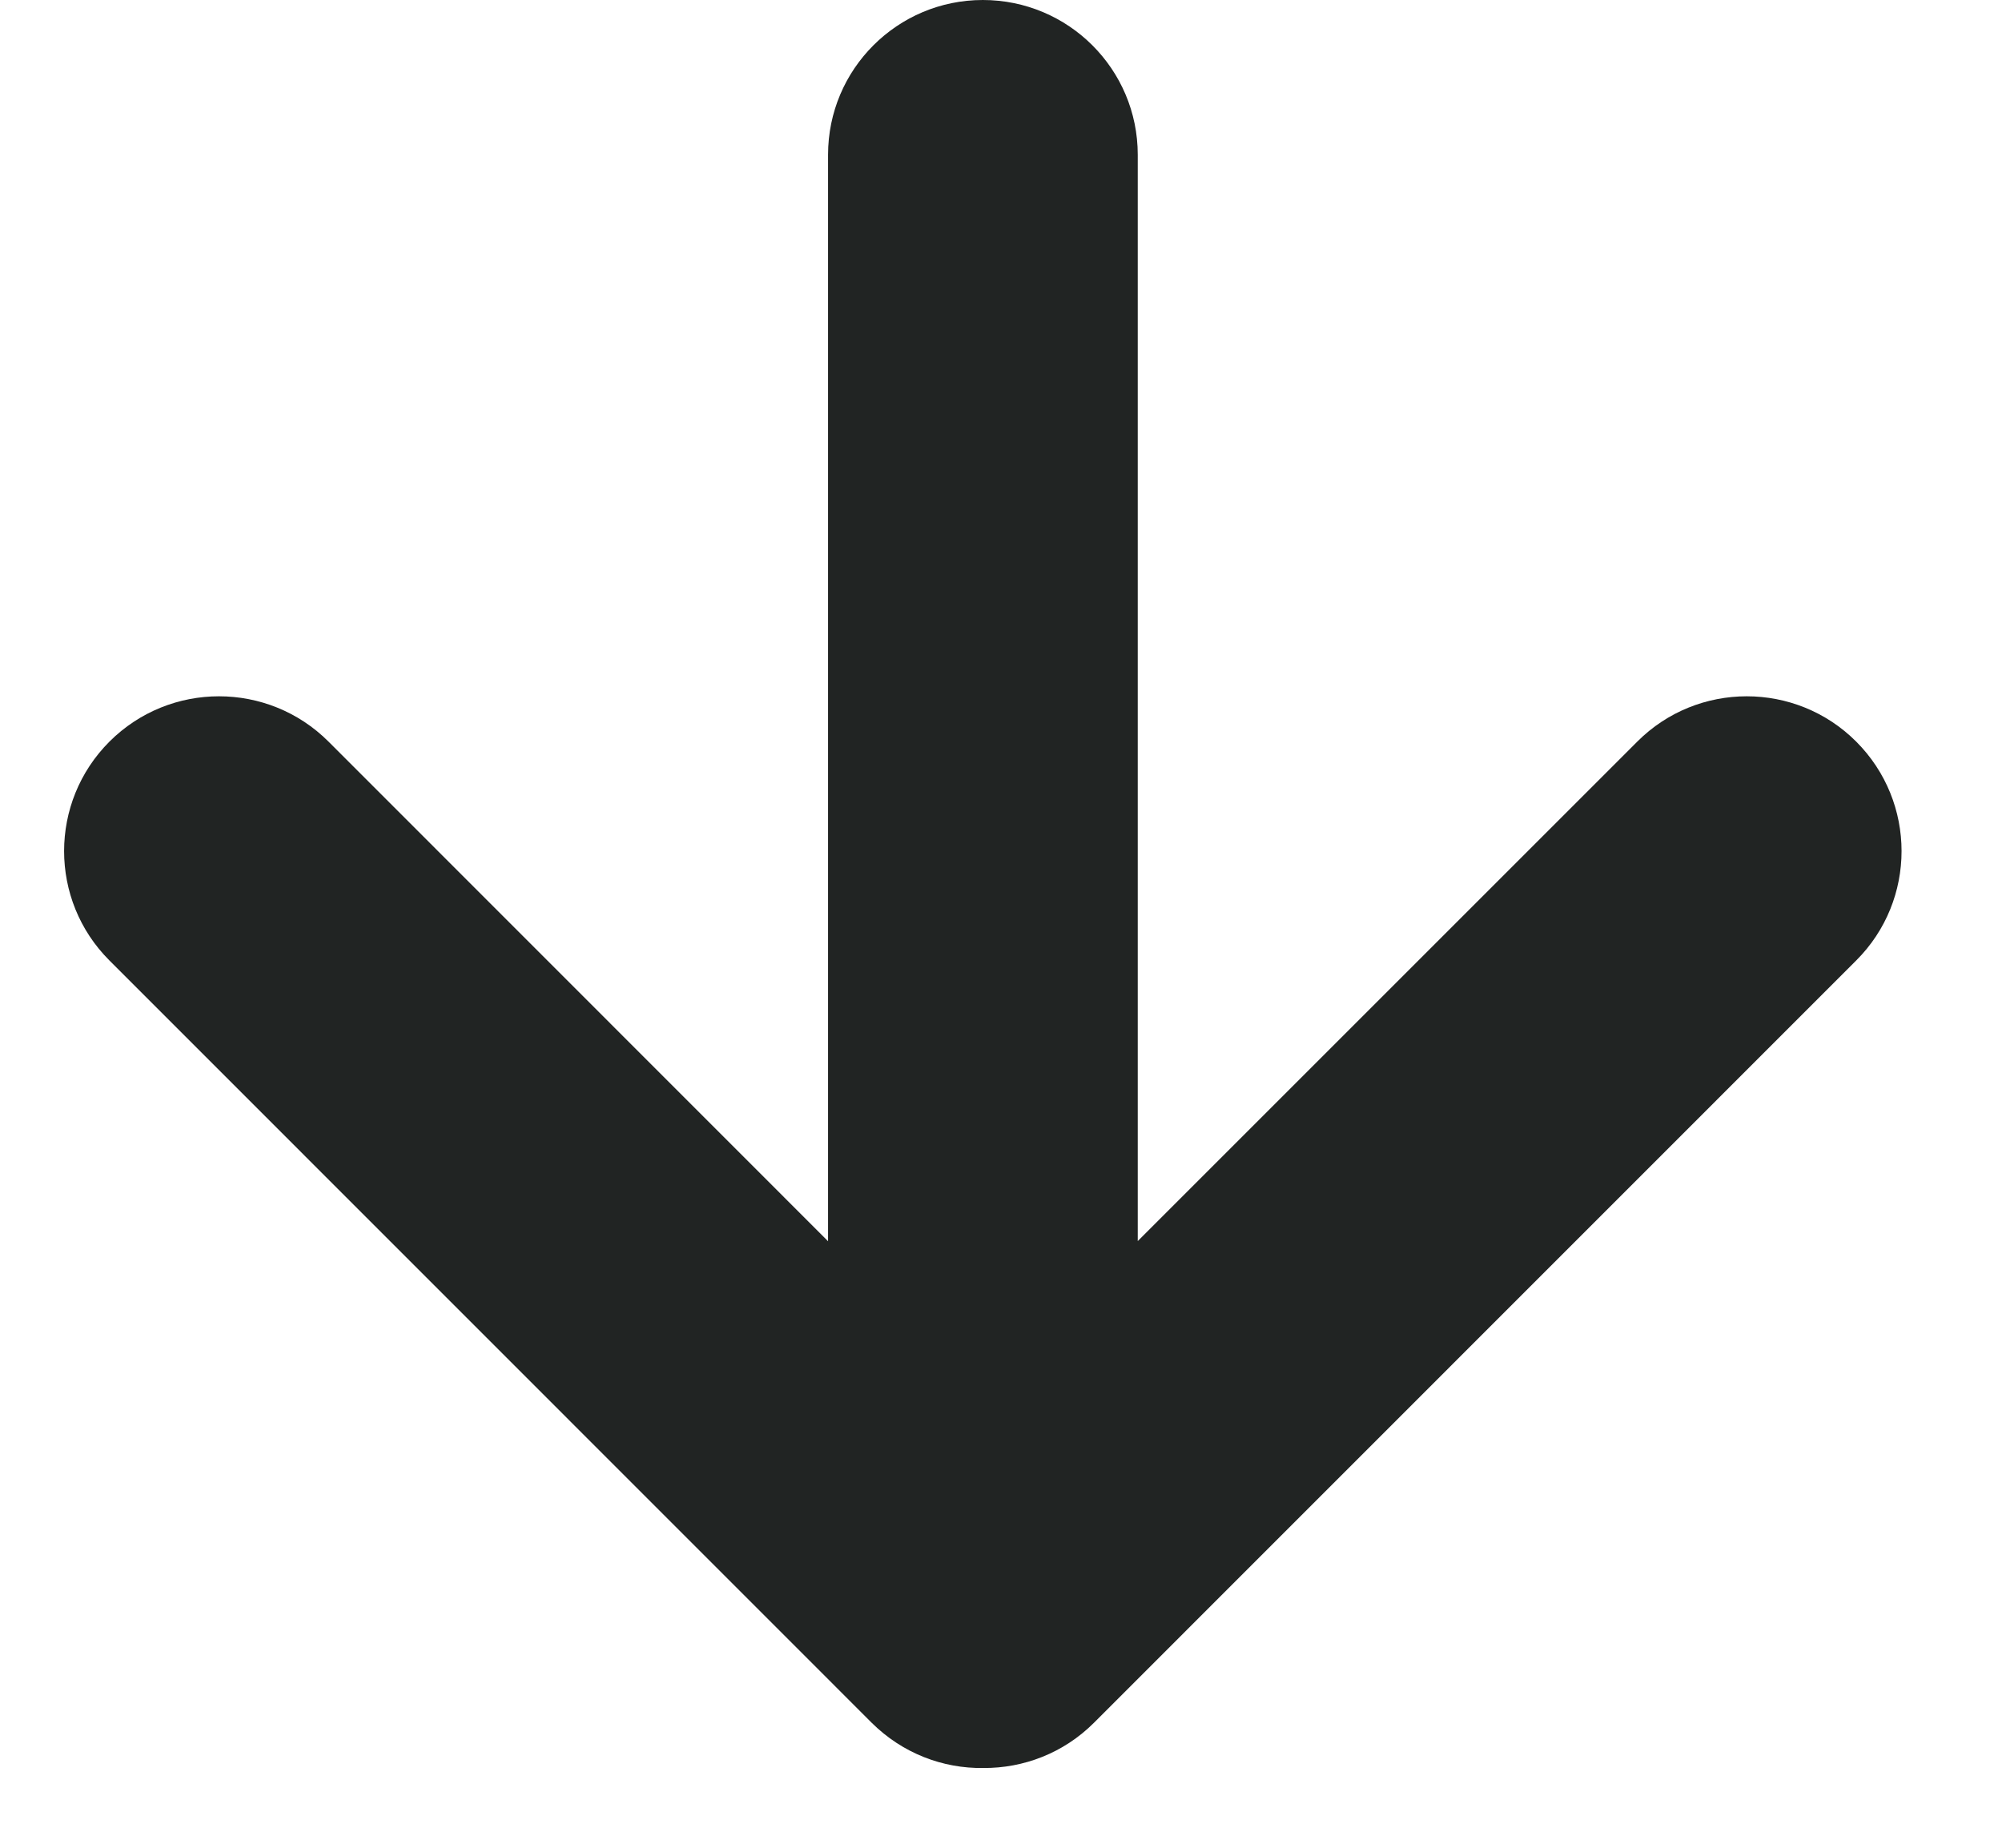
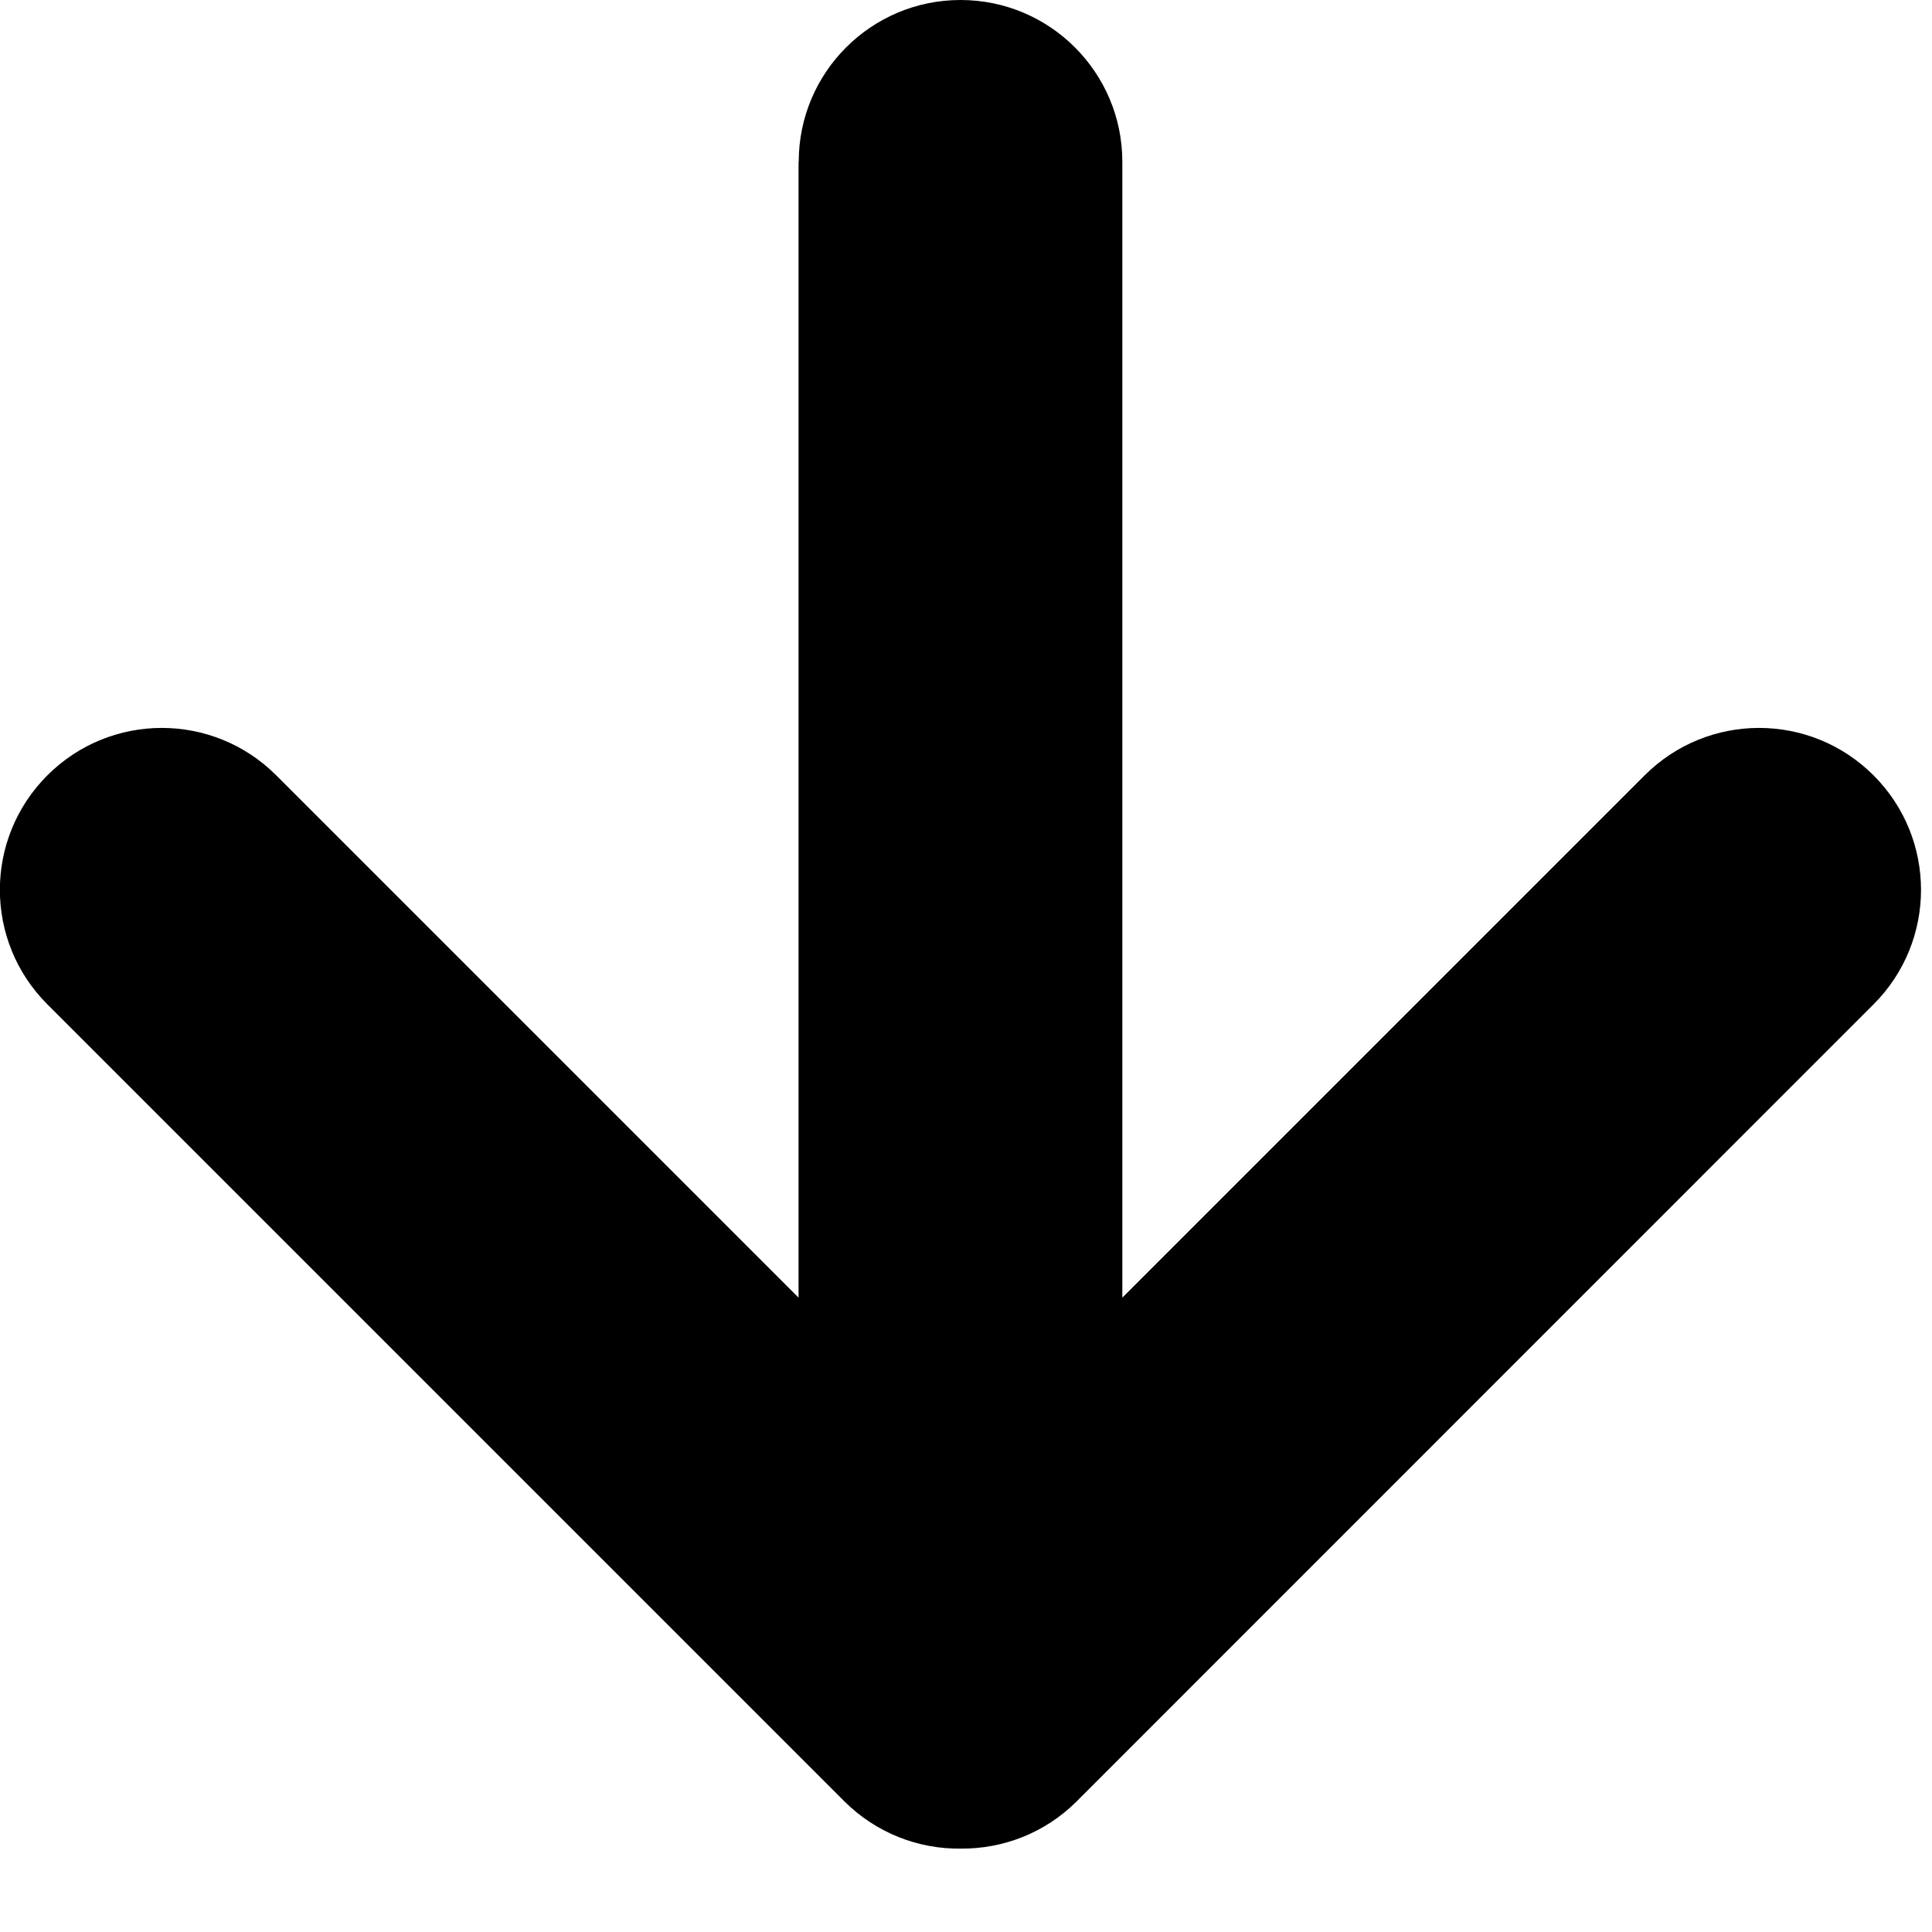
- <svg xmlns="http://www.w3.org/2000/svg" width="100%" height="100%" viewBox="0 0 13 12" fill="none">
-   <path fill-rule="evenodd" clip-rule="evenodd" d="M5.377 1.005C5.377 0.45 5.827 0 6.382 0C6.938 0 7.388 0.45 7.388 1.005V8.06L10.632 4.816C11.024 4.424 11.661 4.424 12.053 4.816C12.446 5.209 12.446 5.846 12.053 6.238L7.104 11.188C6.906 11.386 6.645 11.484 6.385 11.482C6.123 11.486 5.86 11.387 5.66 11.188L0.711 6.238C0.318 5.846 0.318 5.209 0.711 4.816C1.104 4.424 1.74 4.424 2.133 4.816L5.377 8.061V1.005Z" fill="#212423" />
+ <svg xmlns="http://www.w3.org/2000/svg" width="100%" height="100%" viewBox="0 0 12 12">
+   <path d="M4.961 1.005C4.961.45 5.411 0 5.966 0s1.005.45 1.005 1.005V8.06l3.244-3.244c.393-.393 1.029-.393 1.422 0 .393.393.393 1.029 0 1.422L6.688 11.188c-.198.198-.459.296-.719.294-.262.004-.525-.095-.725-.294L.294 6.238c-.393-.393-.393-1.029 0-1.422.393-.393 1.029-.393 1.422 0l3.244 3.244V1.005Z" fill="currentColor" />
</svg>
